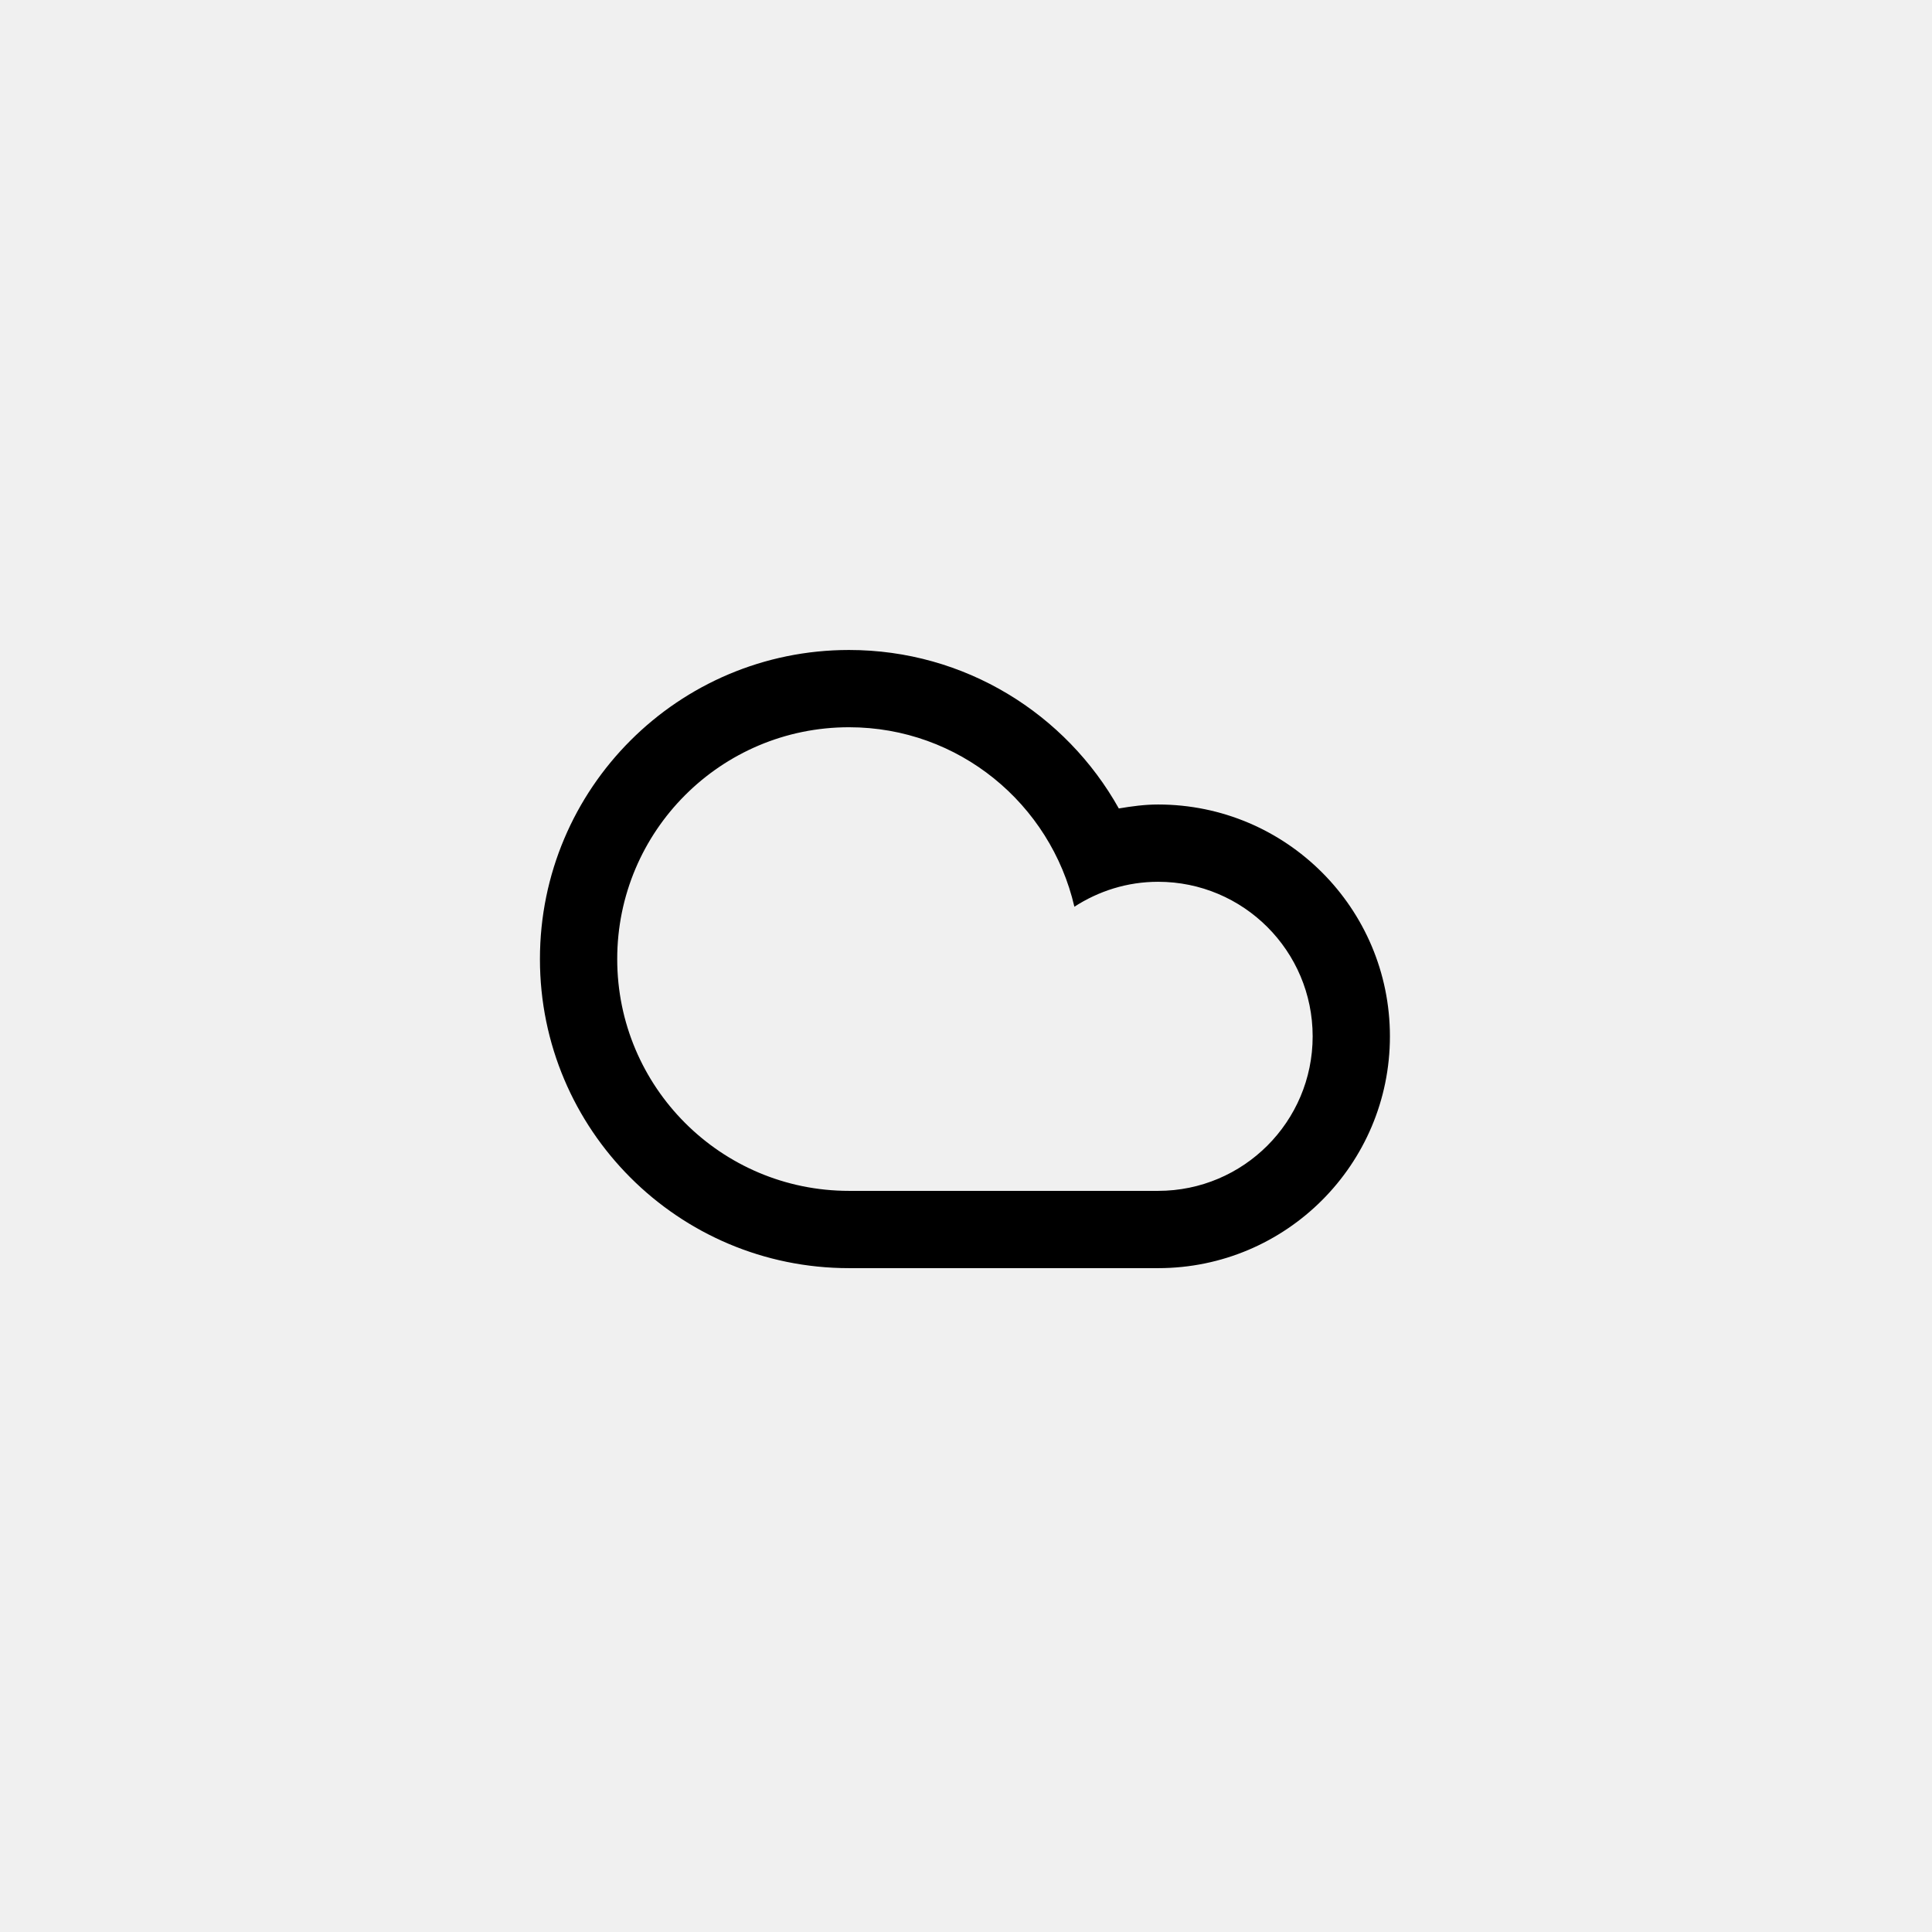
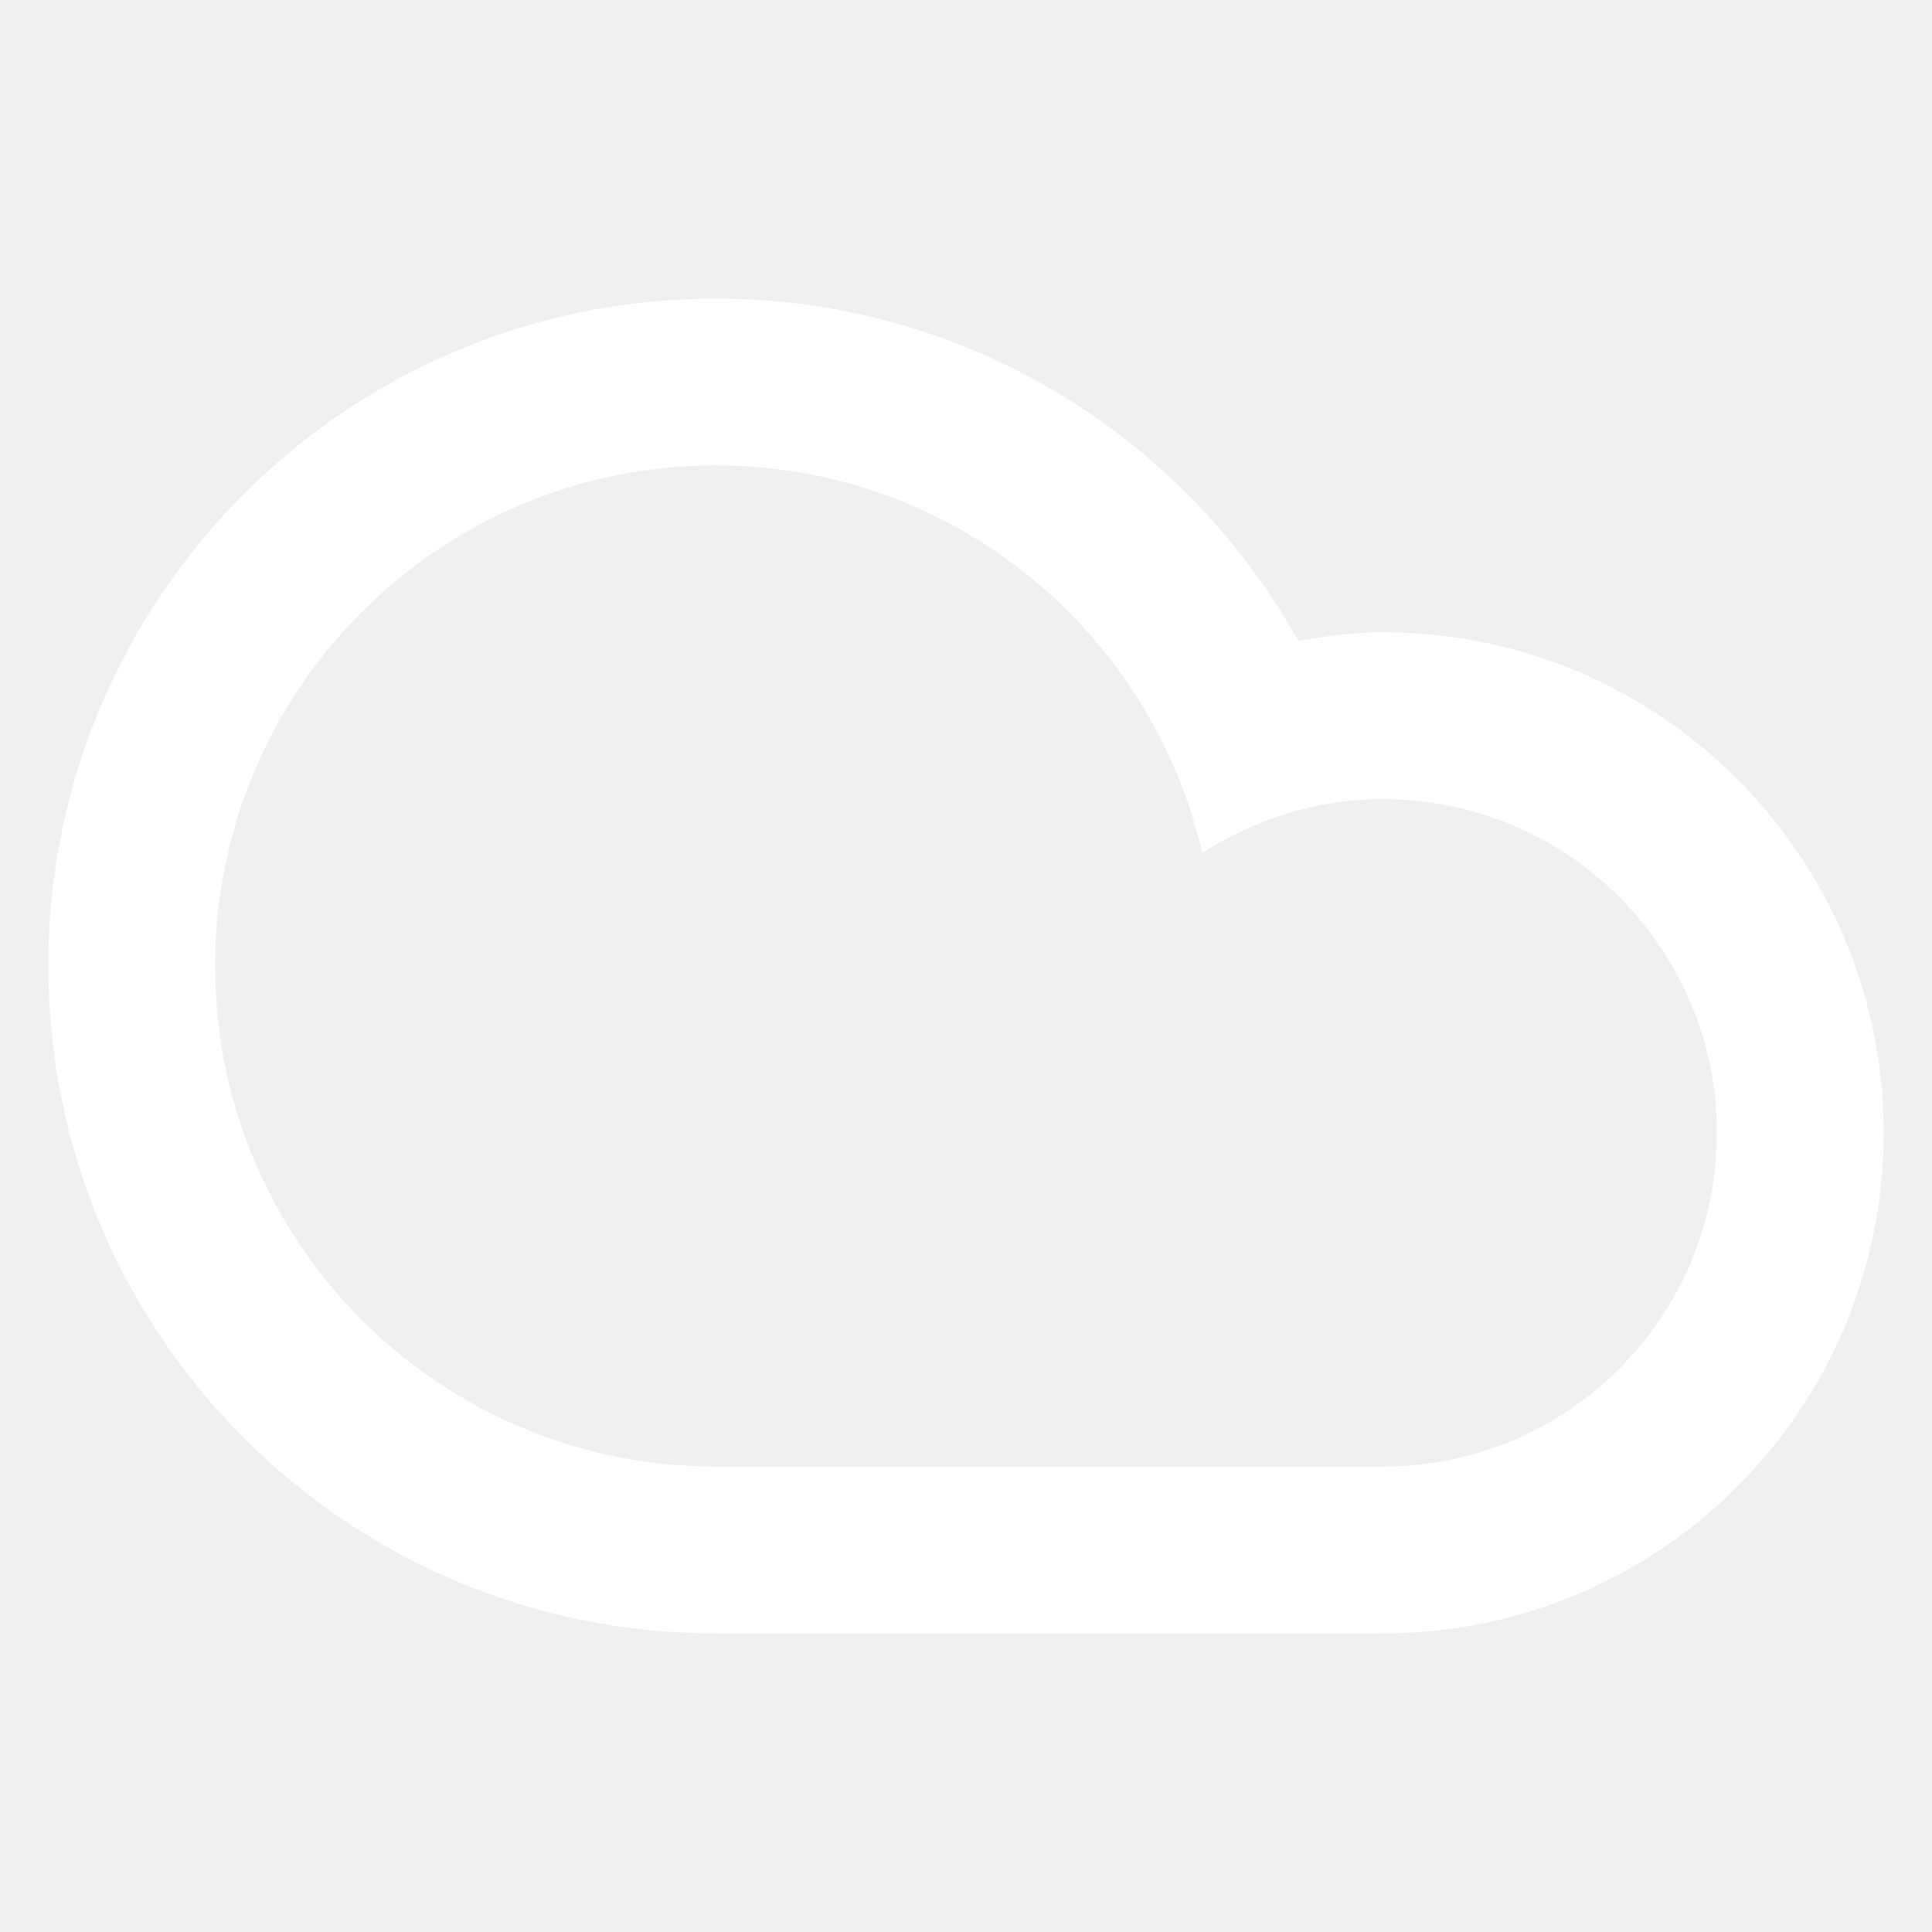
- <svg xmlns="http://www.w3.org/2000/svg" version="1.1" id="Layer_1" x="0px" y="0px" width="100px" height="100px" viewBox="0 0 100 100" enable-background="new 0 0 100 100" xml:space="preserve">
-   <path fill-rule="evenodd" clip-rule="evenodd" d="M43.945,65.639c-8.835,0-15.998-7.162-15.998-15.998  c0-8.836,7.163-15.998,15.998-15.998c6.004,0,11.229,3.312,13.965,8.203c0.664-0.113,1.338-0.205,2.033-0.205  c6.627,0,11.999,5.373,11.999,12c0,6.625-5.372,11.998-11.999,11.998C57.168,65.639,47.143,65.639,43.945,65.639z M59.943,61.639  c4.418,0,8-3.582,8-7.998c0-4.418-3.582-8-8-8c-1.6,0-3.082,0.481-4.333,1.291c-1.231-5.316-5.974-9.29-11.665-9.29  c-6.626,0-11.998,5.372-11.998,11.999c0,6.626,5.372,11.998,11.998,11.998C47.562,61.639,56.924,61.639,59.943,61.639z" />
+ <svg xmlns="http://www.w3.org/2000/svg" version="1.1" id="Layer_1" x="0px" y="0px" width="400px" height="400px" viewBox="-150 -150 400 400" enable-background="new -150 -150 400 400" xml:space="preserve">
+   <path fill="#FFFFFF" d="M-1.816,188.184C-78.129,188.184-140,126.32-140,50S-78.129-88.184-1.816-88.184  c51.858,0,96.986,28.612,120.621,70.855c5.736-0.979,11.557-1.771,17.562-1.771C193.607-19.1,240,27.31,240,84.55  c0,57.224-46.393,103.634-103.633,103.634C112.395,188.184,25.808,188.184-1.816,188.184z M136.367,153.633  c38.16,0,69.1-30.939,69.1-69.083c0-38.151-30.939-69.1-69.1-69.1c-13.834,0-26.621,4.158-37.436,11.151  C88.304-19.311,47.343-53.642-1.825-53.642C-59.057-53.642-105.458-7.24-105.458,50S-59.057,153.633-1.825,153.633  C29.427,153.633,110.285,153.633,136.367,153.633z" />
</svg>
